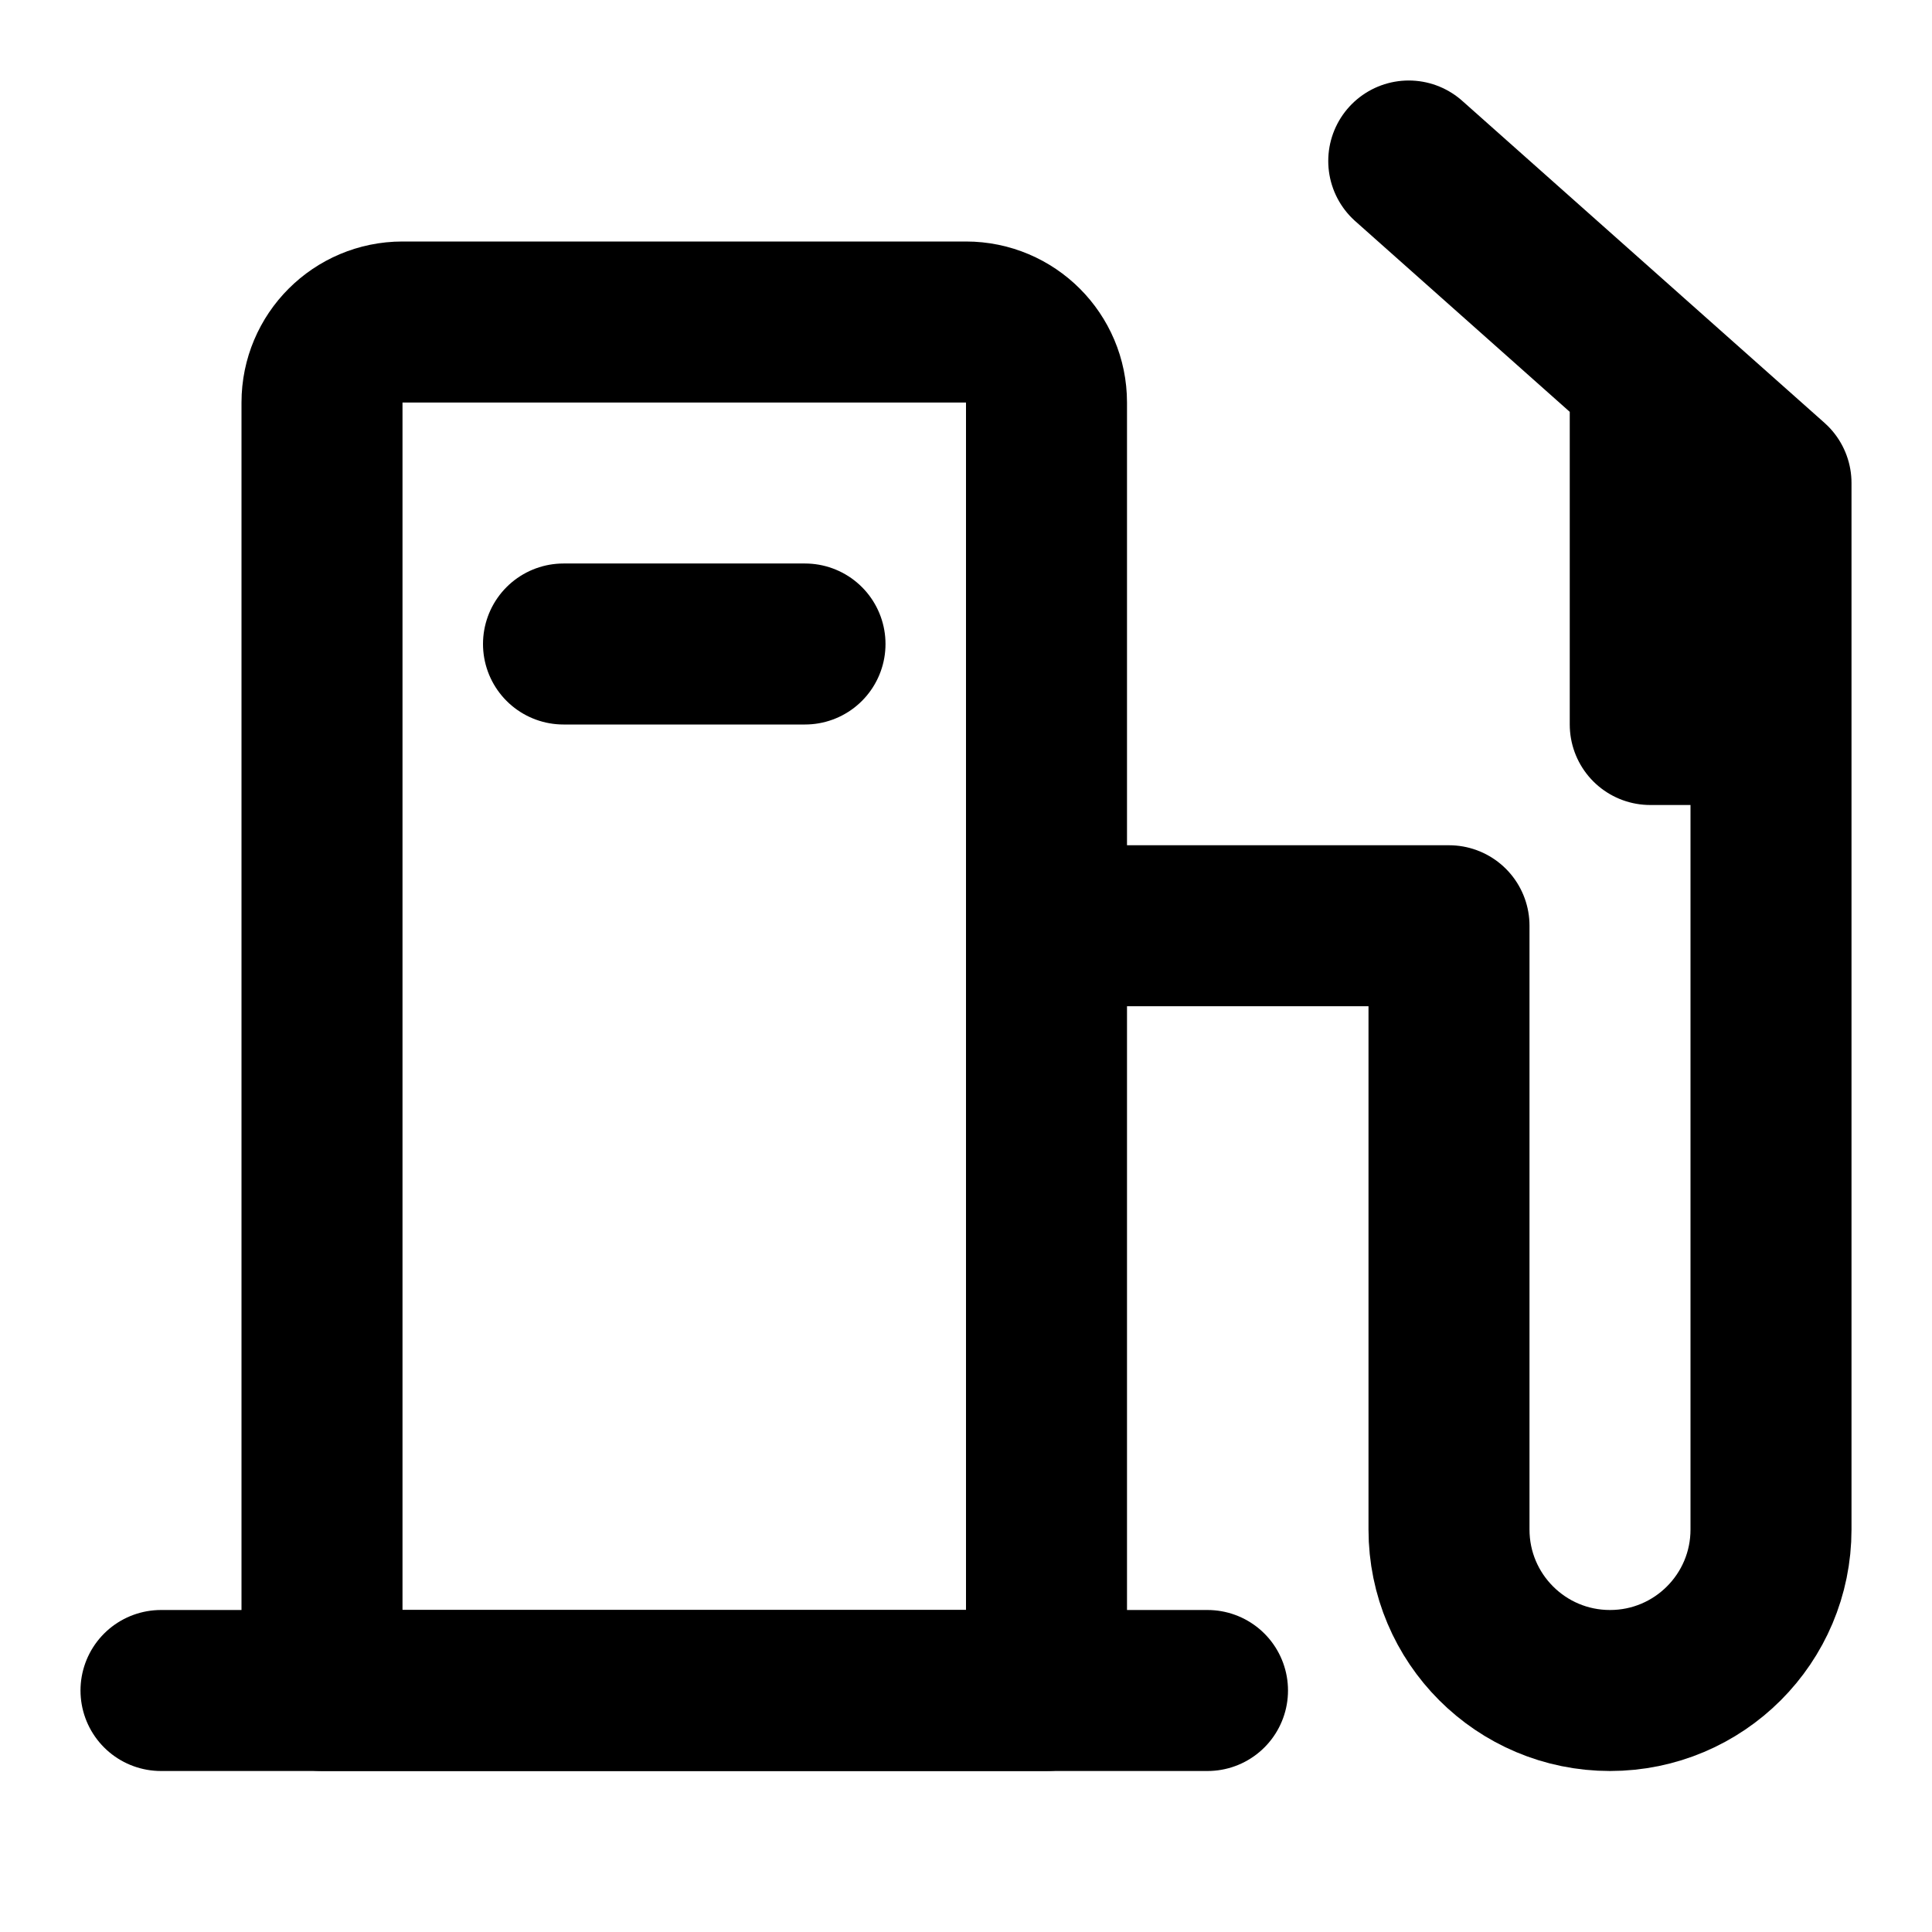
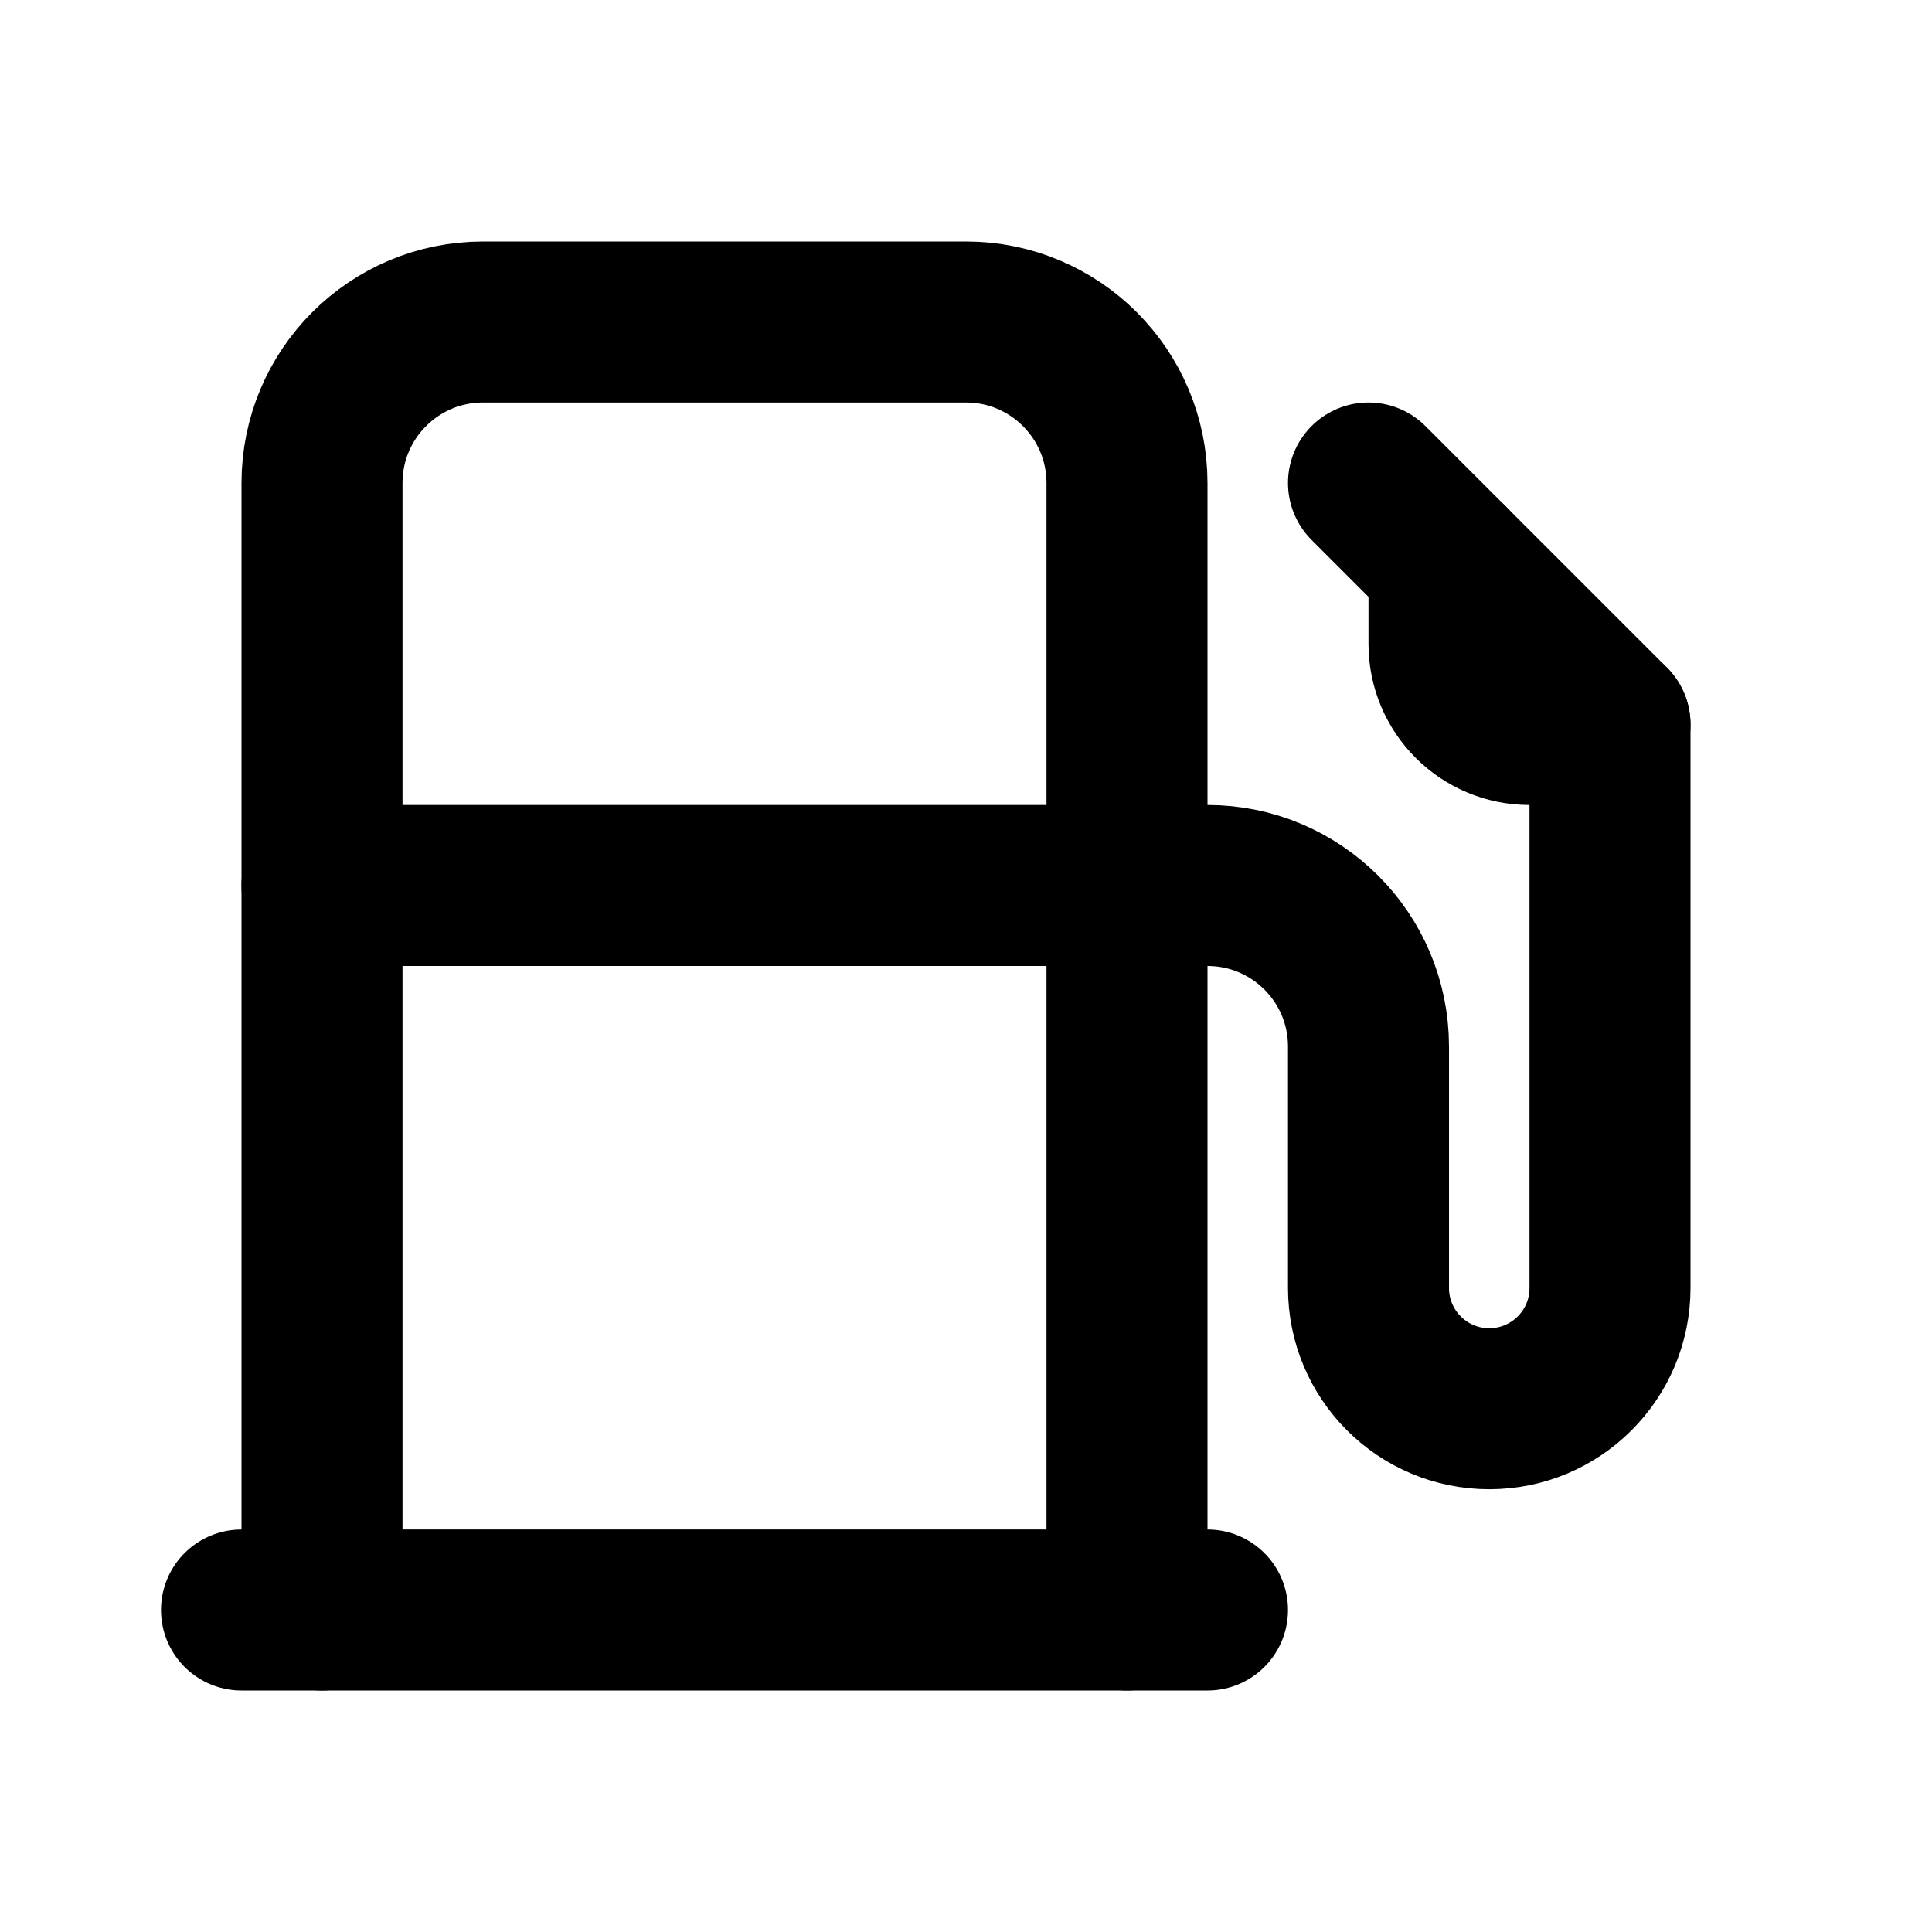
- <svg xmlns="http://www.w3.org/2000/svg" width="800px" height="800px" viewBox="0 0 24 24" fill="none">
-   <path d="M4 5C4 4.448 4.448 4 5 4H12C12.552 4 13 4.448 13 5V21H4V5Z" stroke="#000000" stroke-width="2" stroke-linecap="round" stroke-linejoin="round" />
-   <path d="M13 11.5H18V19C18 20.105 18.895 21 20 21V21C21.105 21 22 20.105 22 19V9M17.5 2L20.5 4.667M20.5 4.667L22 6V9M20.5 4.667V9H22" stroke="#000000" stroke-width="2" stroke-linecap="round" stroke-linejoin="round" />
-   <path d="M15 21L2 21" stroke="#000000" stroke-width="2" stroke-linecap="round" stroke-linejoin="round" />
-   <path d="M10 8L7 8" stroke="#000000" stroke-width="2" stroke-linecap="round" stroke-linejoin="round" />
+ <svg xmlns="http://www.w3.org/2000/svg" class="icon icon-tabler icon-tabler-gas-station" width="24" height="24" viewBox="0 0 24 24" stroke-width="2" stroke="currentColor" fill="none" stroke-linecap="round" stroke-linejoin="round">
+   <path stroke="none" d="M0 0h24v24H0z" fill="none" />
+   <path d="M14 11h1a2 2 0 0 1 2 2v3a1.5 1.5 0 0 0 3 0v-7l-3 -3" />
+   <path d="M4 20v-14a2 2 0 0 1 2 -2h6a2 2 0 0 1 2 2v14" />
+   <path d="M3 20l12 0" />
+   <path d="M18 7v1a1 1 0 0 0 1 1h1" />
+   <path d="M4 11l10 0" />
</svg>
